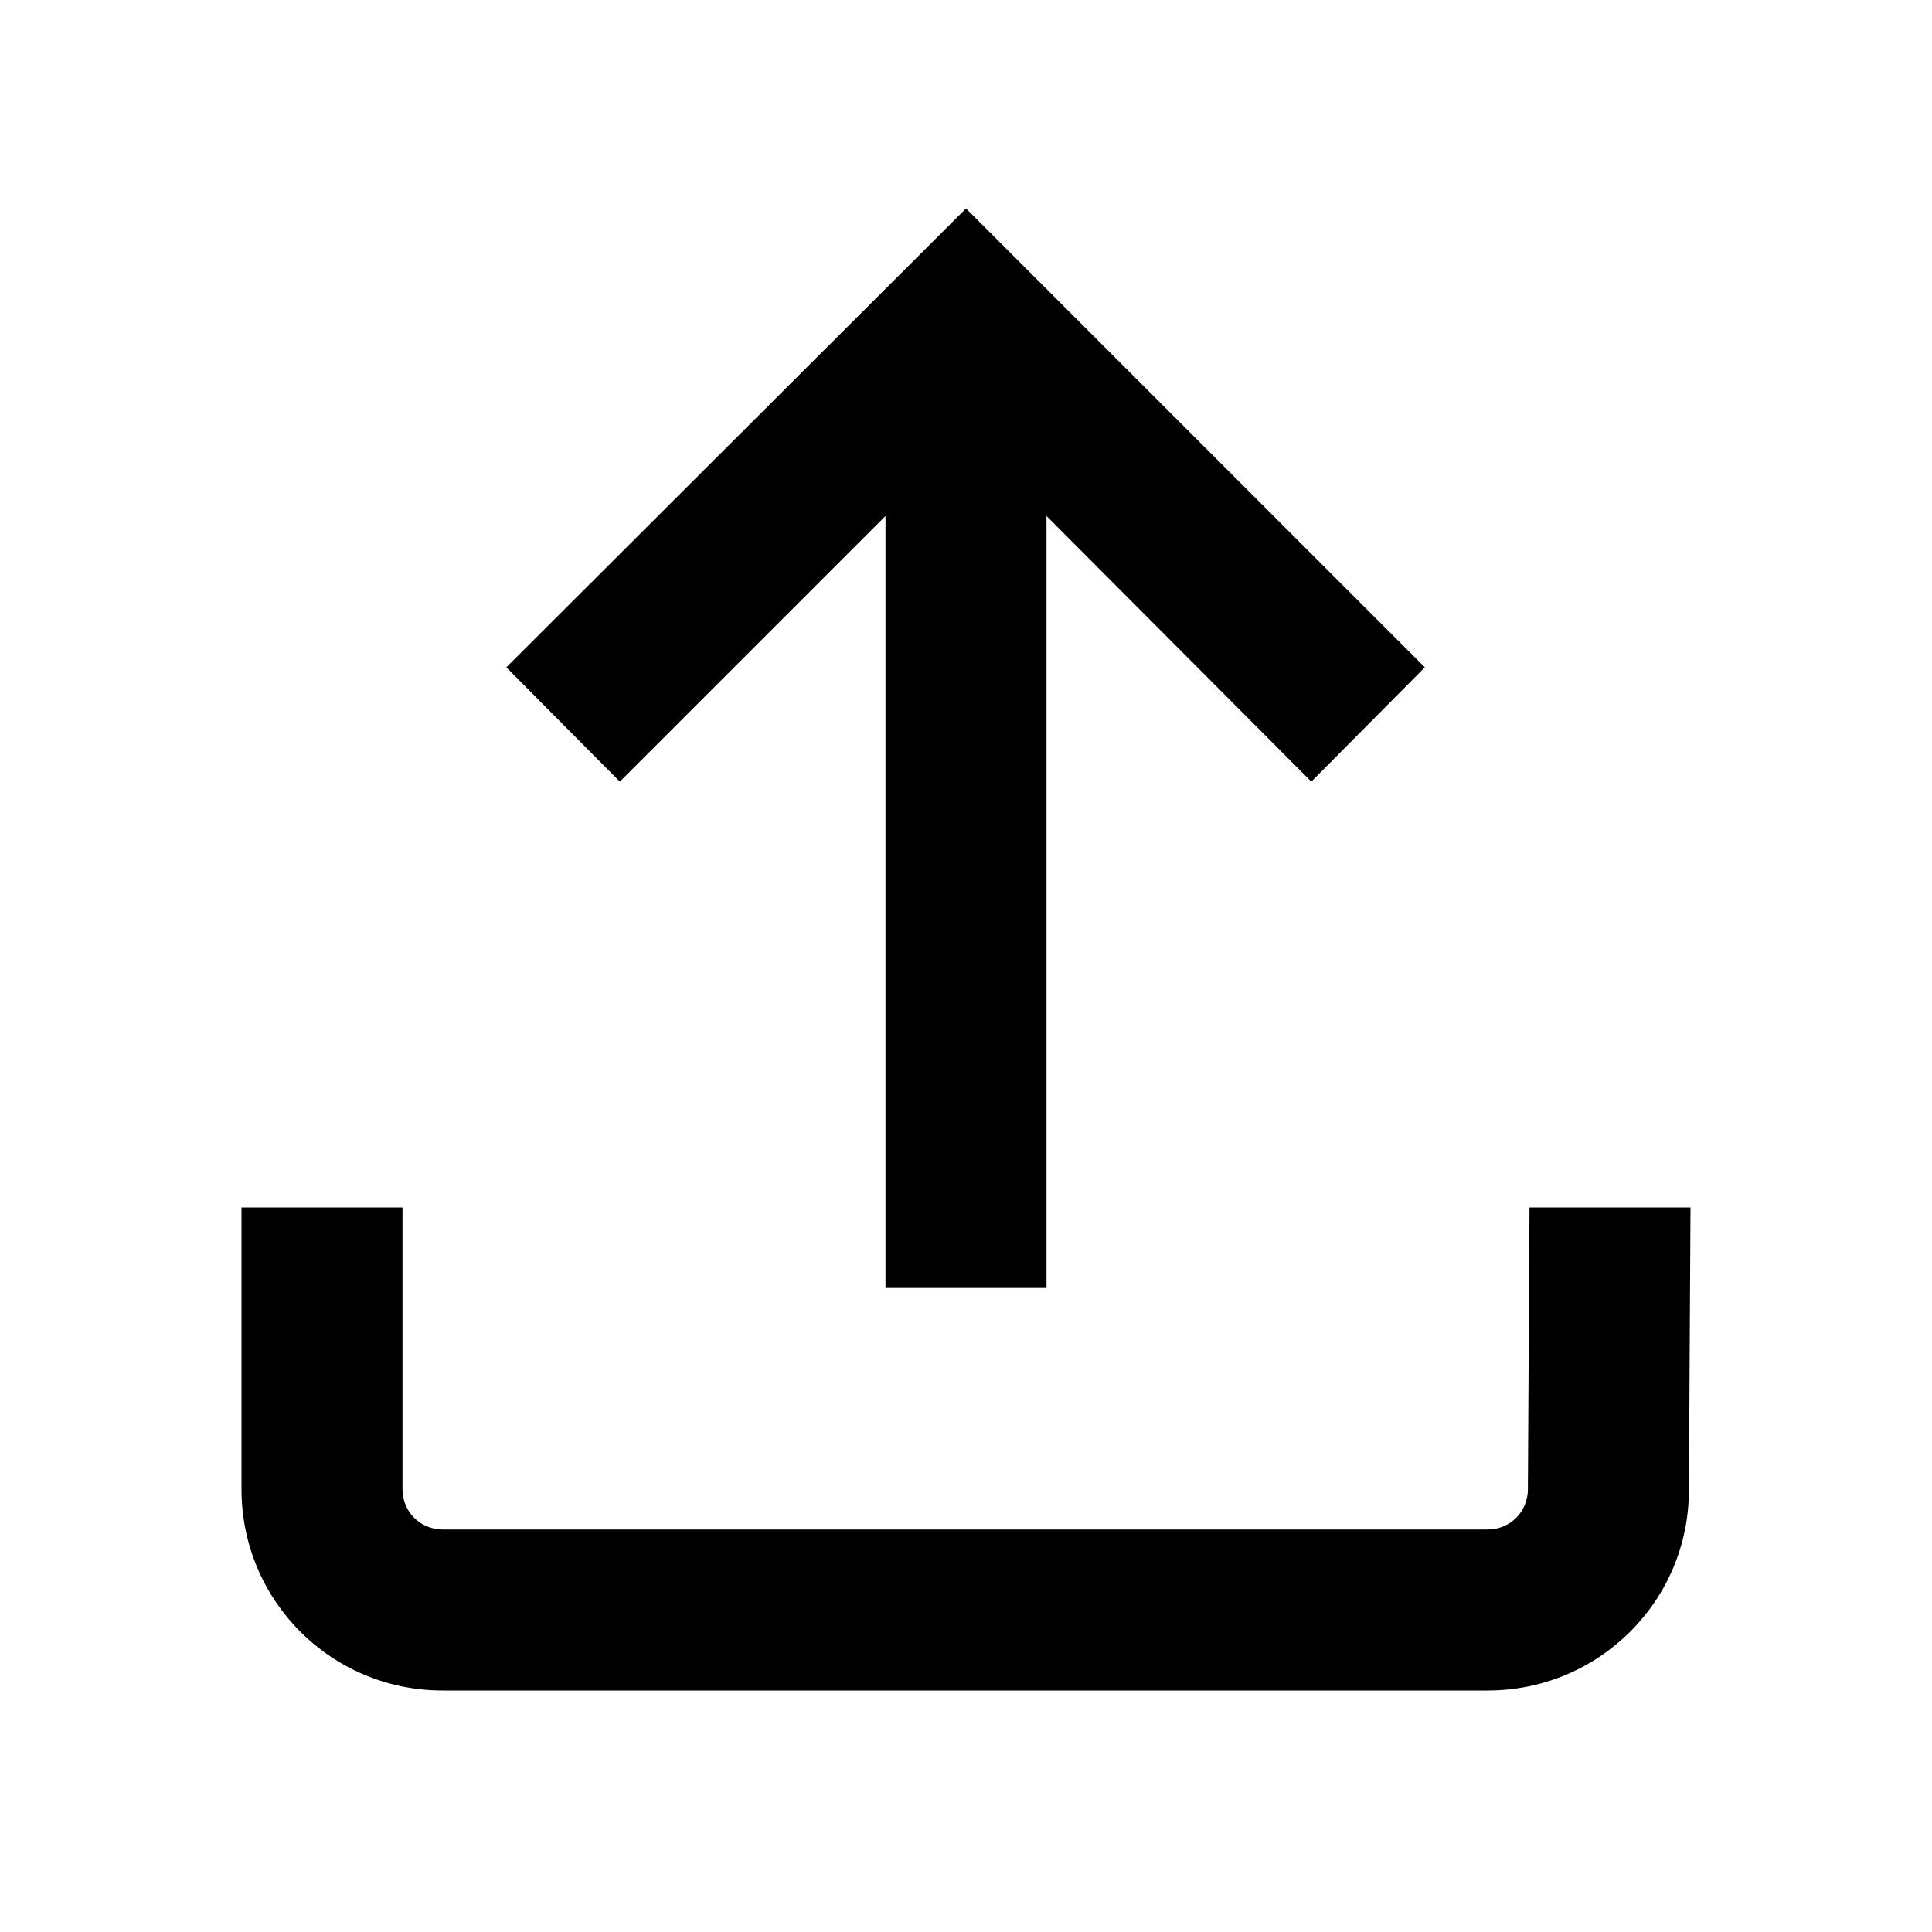
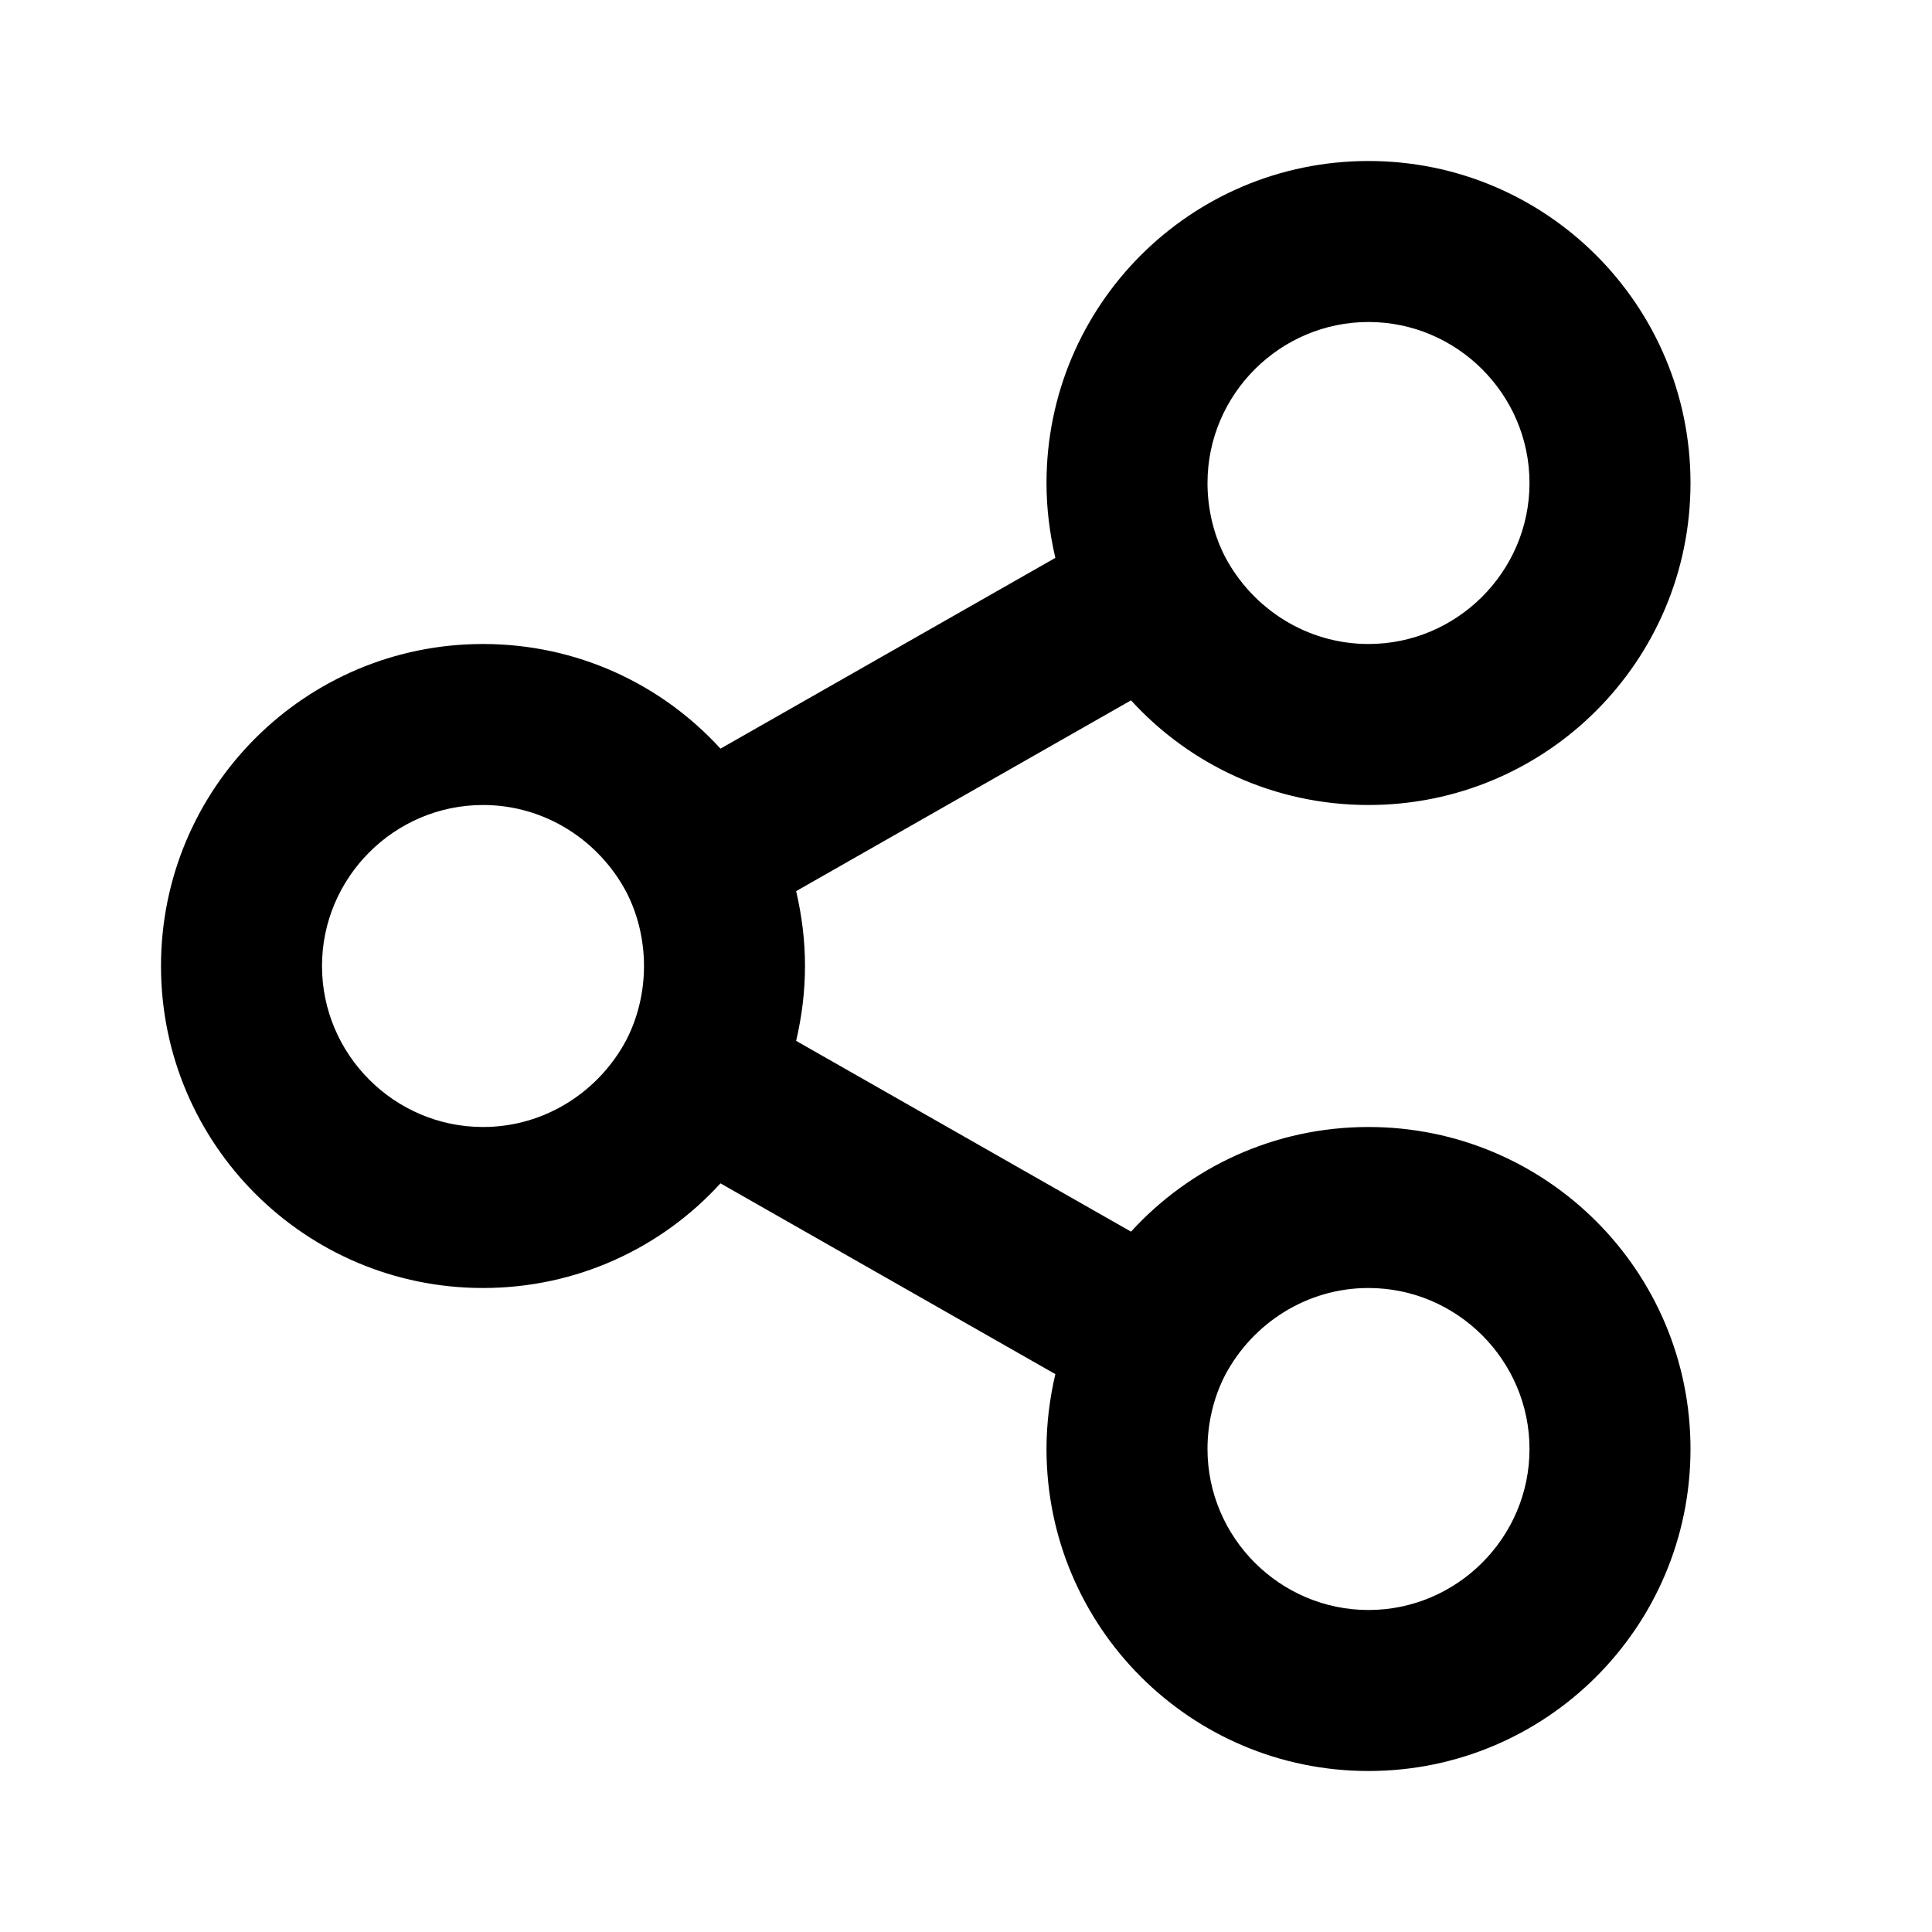
<svg xmlns="http://www.w3.org/2000/svg" viewBox="0 0 24 24" aria-hidden="true" class="r-4qtqp9 r-yyyyoo r-dnmrzs r-bnwqim r-lrvibr r-m6rgpd r-1xvli5t r-1hdv0qi">
  <g>
-     <path d="M12 2.59l5.7 5.7-1.41 1.42L13 6.41V16h-2V6.41l-3.3 3.3-1.41-1.42L12 2.59zM21 15l-.02 3.51c0 1.38-1.12 2.49-2.5 2.49H5.5C4.11 21 3 19.88 3 18.5V15h2v3.5c0 .28.22.5.5.5h12.98c.28 0 .5-.22.5-.5L19 15h2z" />
+     <path d="M17 4c-1.1 0-2 .9-2 2 0 .33.08.65.22.92C15.56 7.56 16.23 8 17 8c1.1 0 2-.9 2-2s-.9-2-2-2zm-4 2c0-2.21 1.79-4 4-4s4 1.79 4 4-1.79 4-4 4c-1.17 0-2.22-.5-2.95-1.3l-4.16 2.37c.07.3.11.61.11.93s-.04.63-.11.93l4.16 2.37c.73-.8 1.78-1.3 2.95-1.3 2.21 0 4 1.79 4 4s-1.79 4-4 4-4-1.79-4-4c0-.32.04-.63.11-.93L8.95 14.7C8.22 15.5 7.17 16 6 16c-2.21 0-4-1.79-4-4s1.79-4 4-4c1.17 0 2.22.5 2.95 1.3l4.16-2.37c-.07-.3-.11-.61-.11-.93zm-7 4c-1.1 0-2 .9-2 2s.9 2 2 2c.77 0 1.44-.44 1.78-1.08.14-.27.22-.59.22-.92s-.08-.65-.22-.92C7.44 10.44 6.77 10 6 10zm11 6c-.77 0-1.44.44-1.78 1.08-.14.27-.22.59-.22.92 0 1.1.9 2 2 2s2-.9 2-2-.9-2-2-2z" />
  </g>
</svg>
